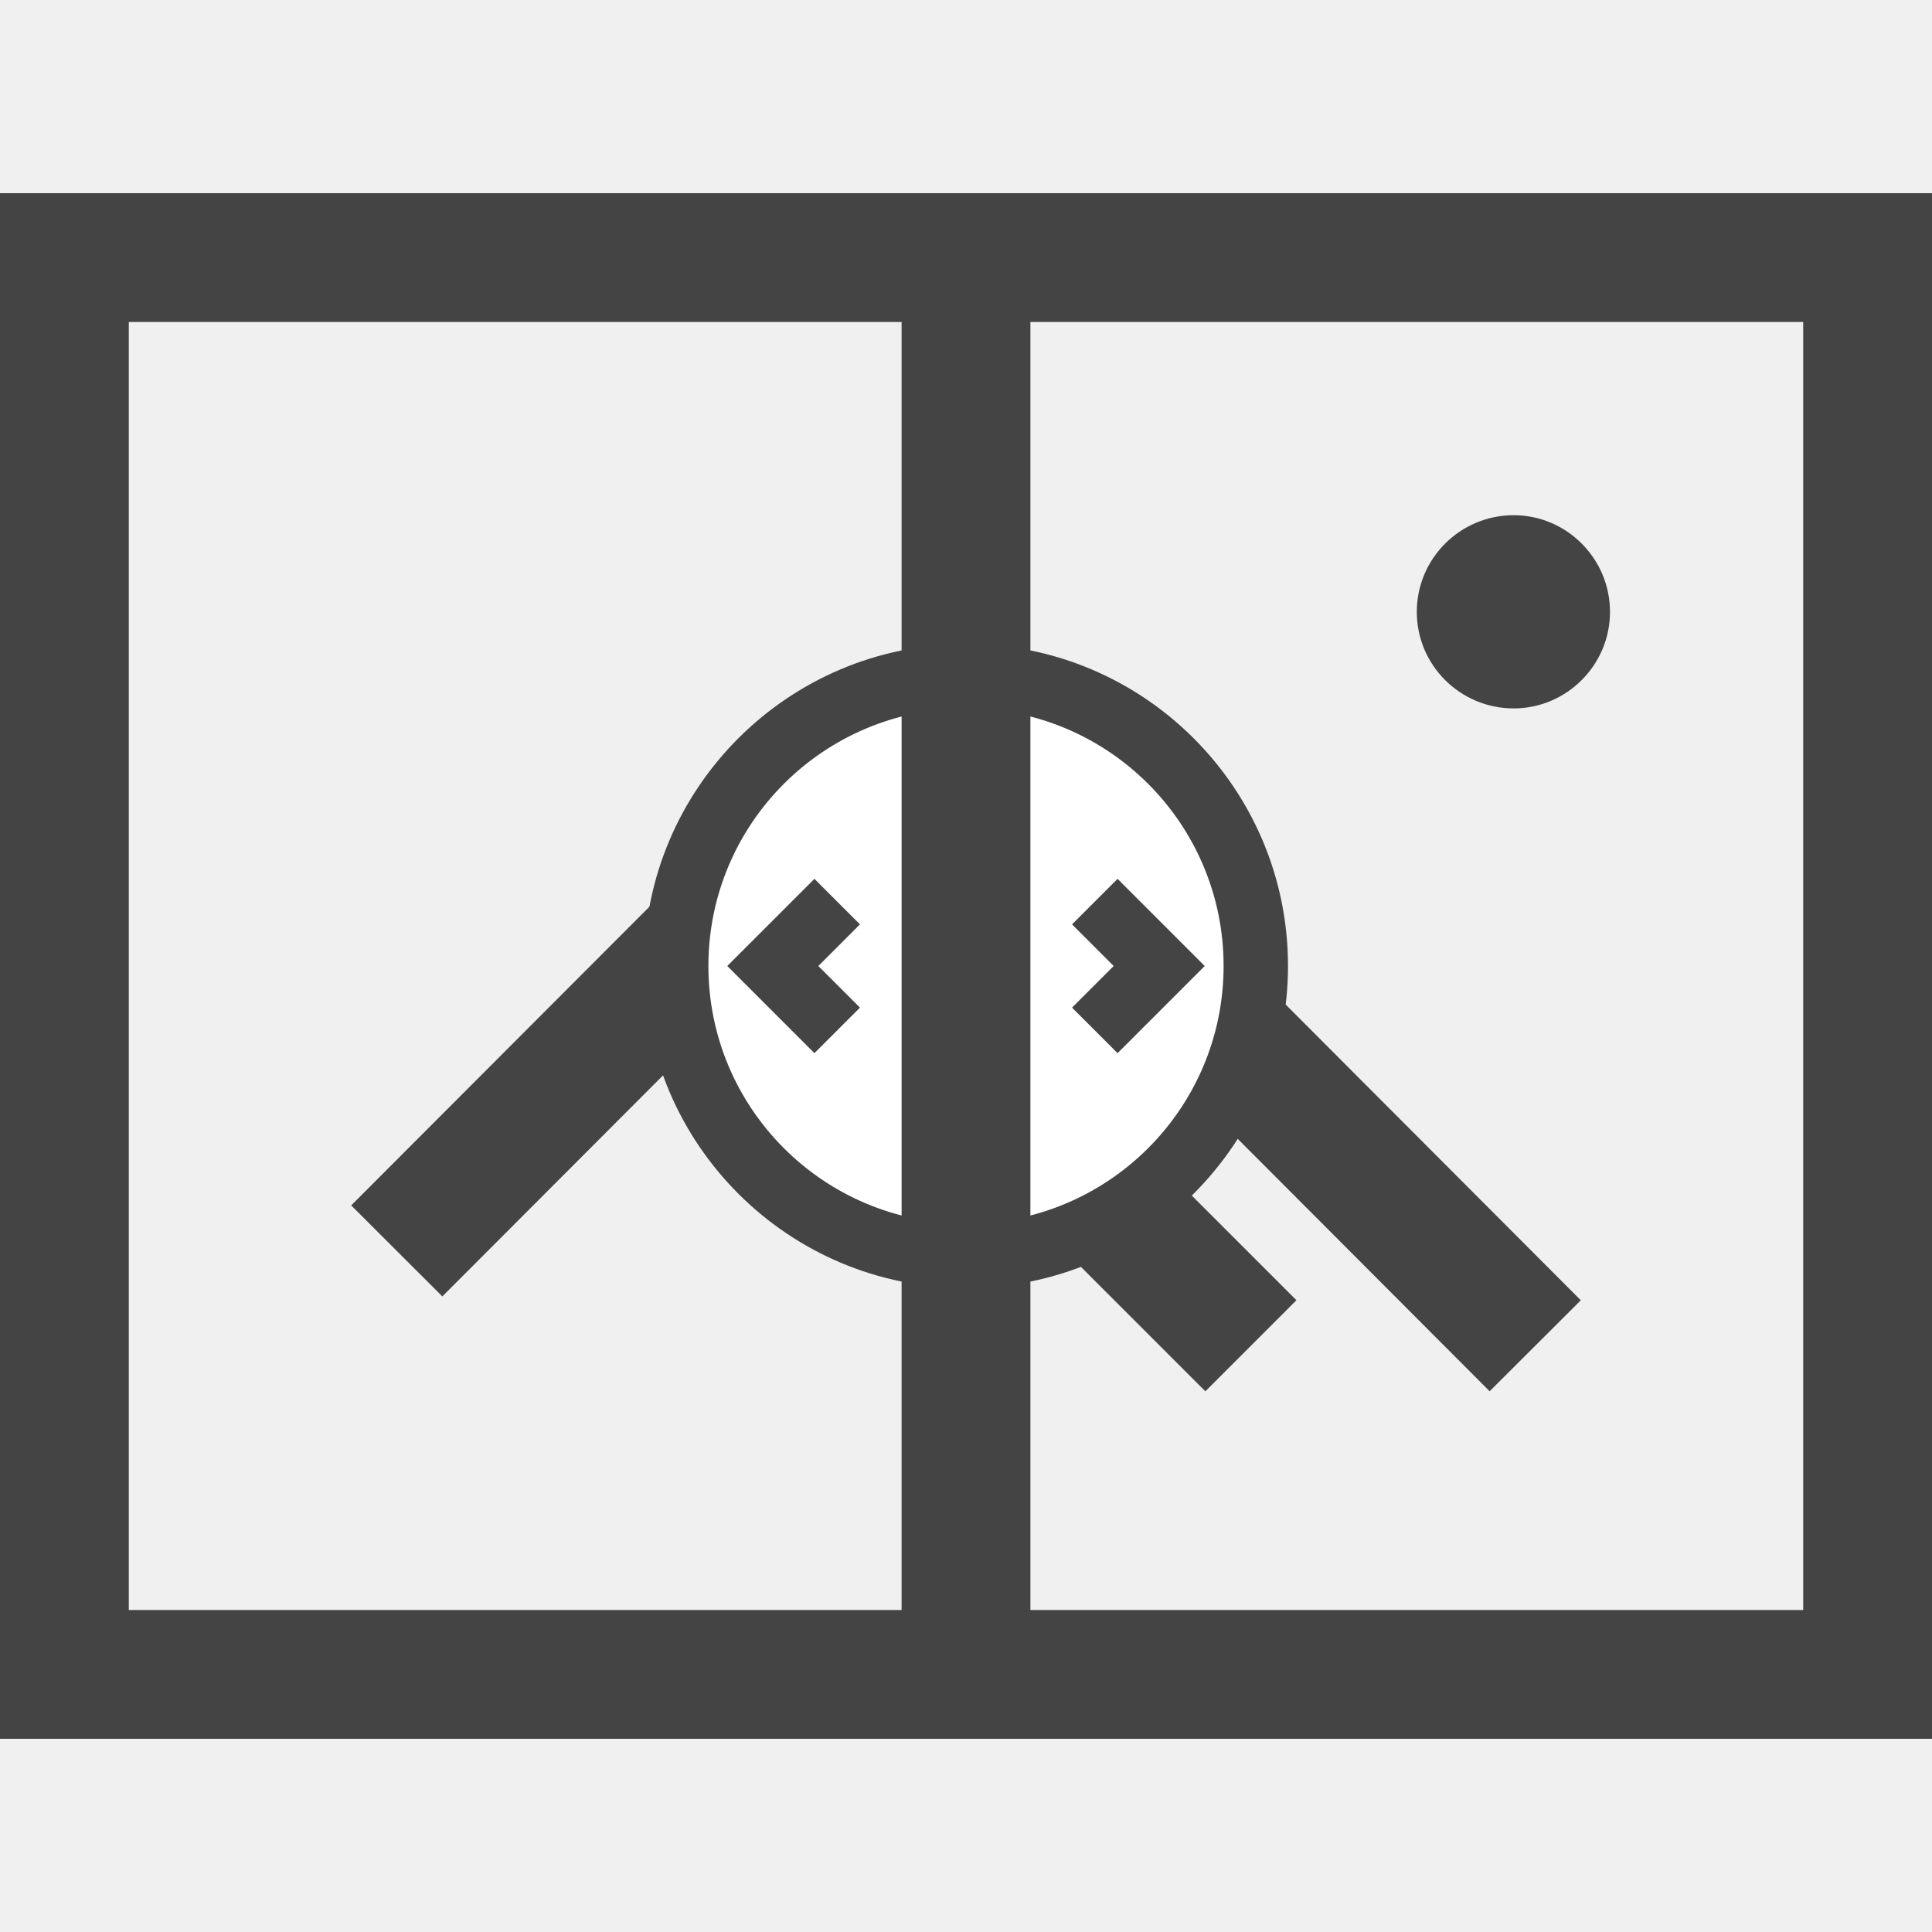
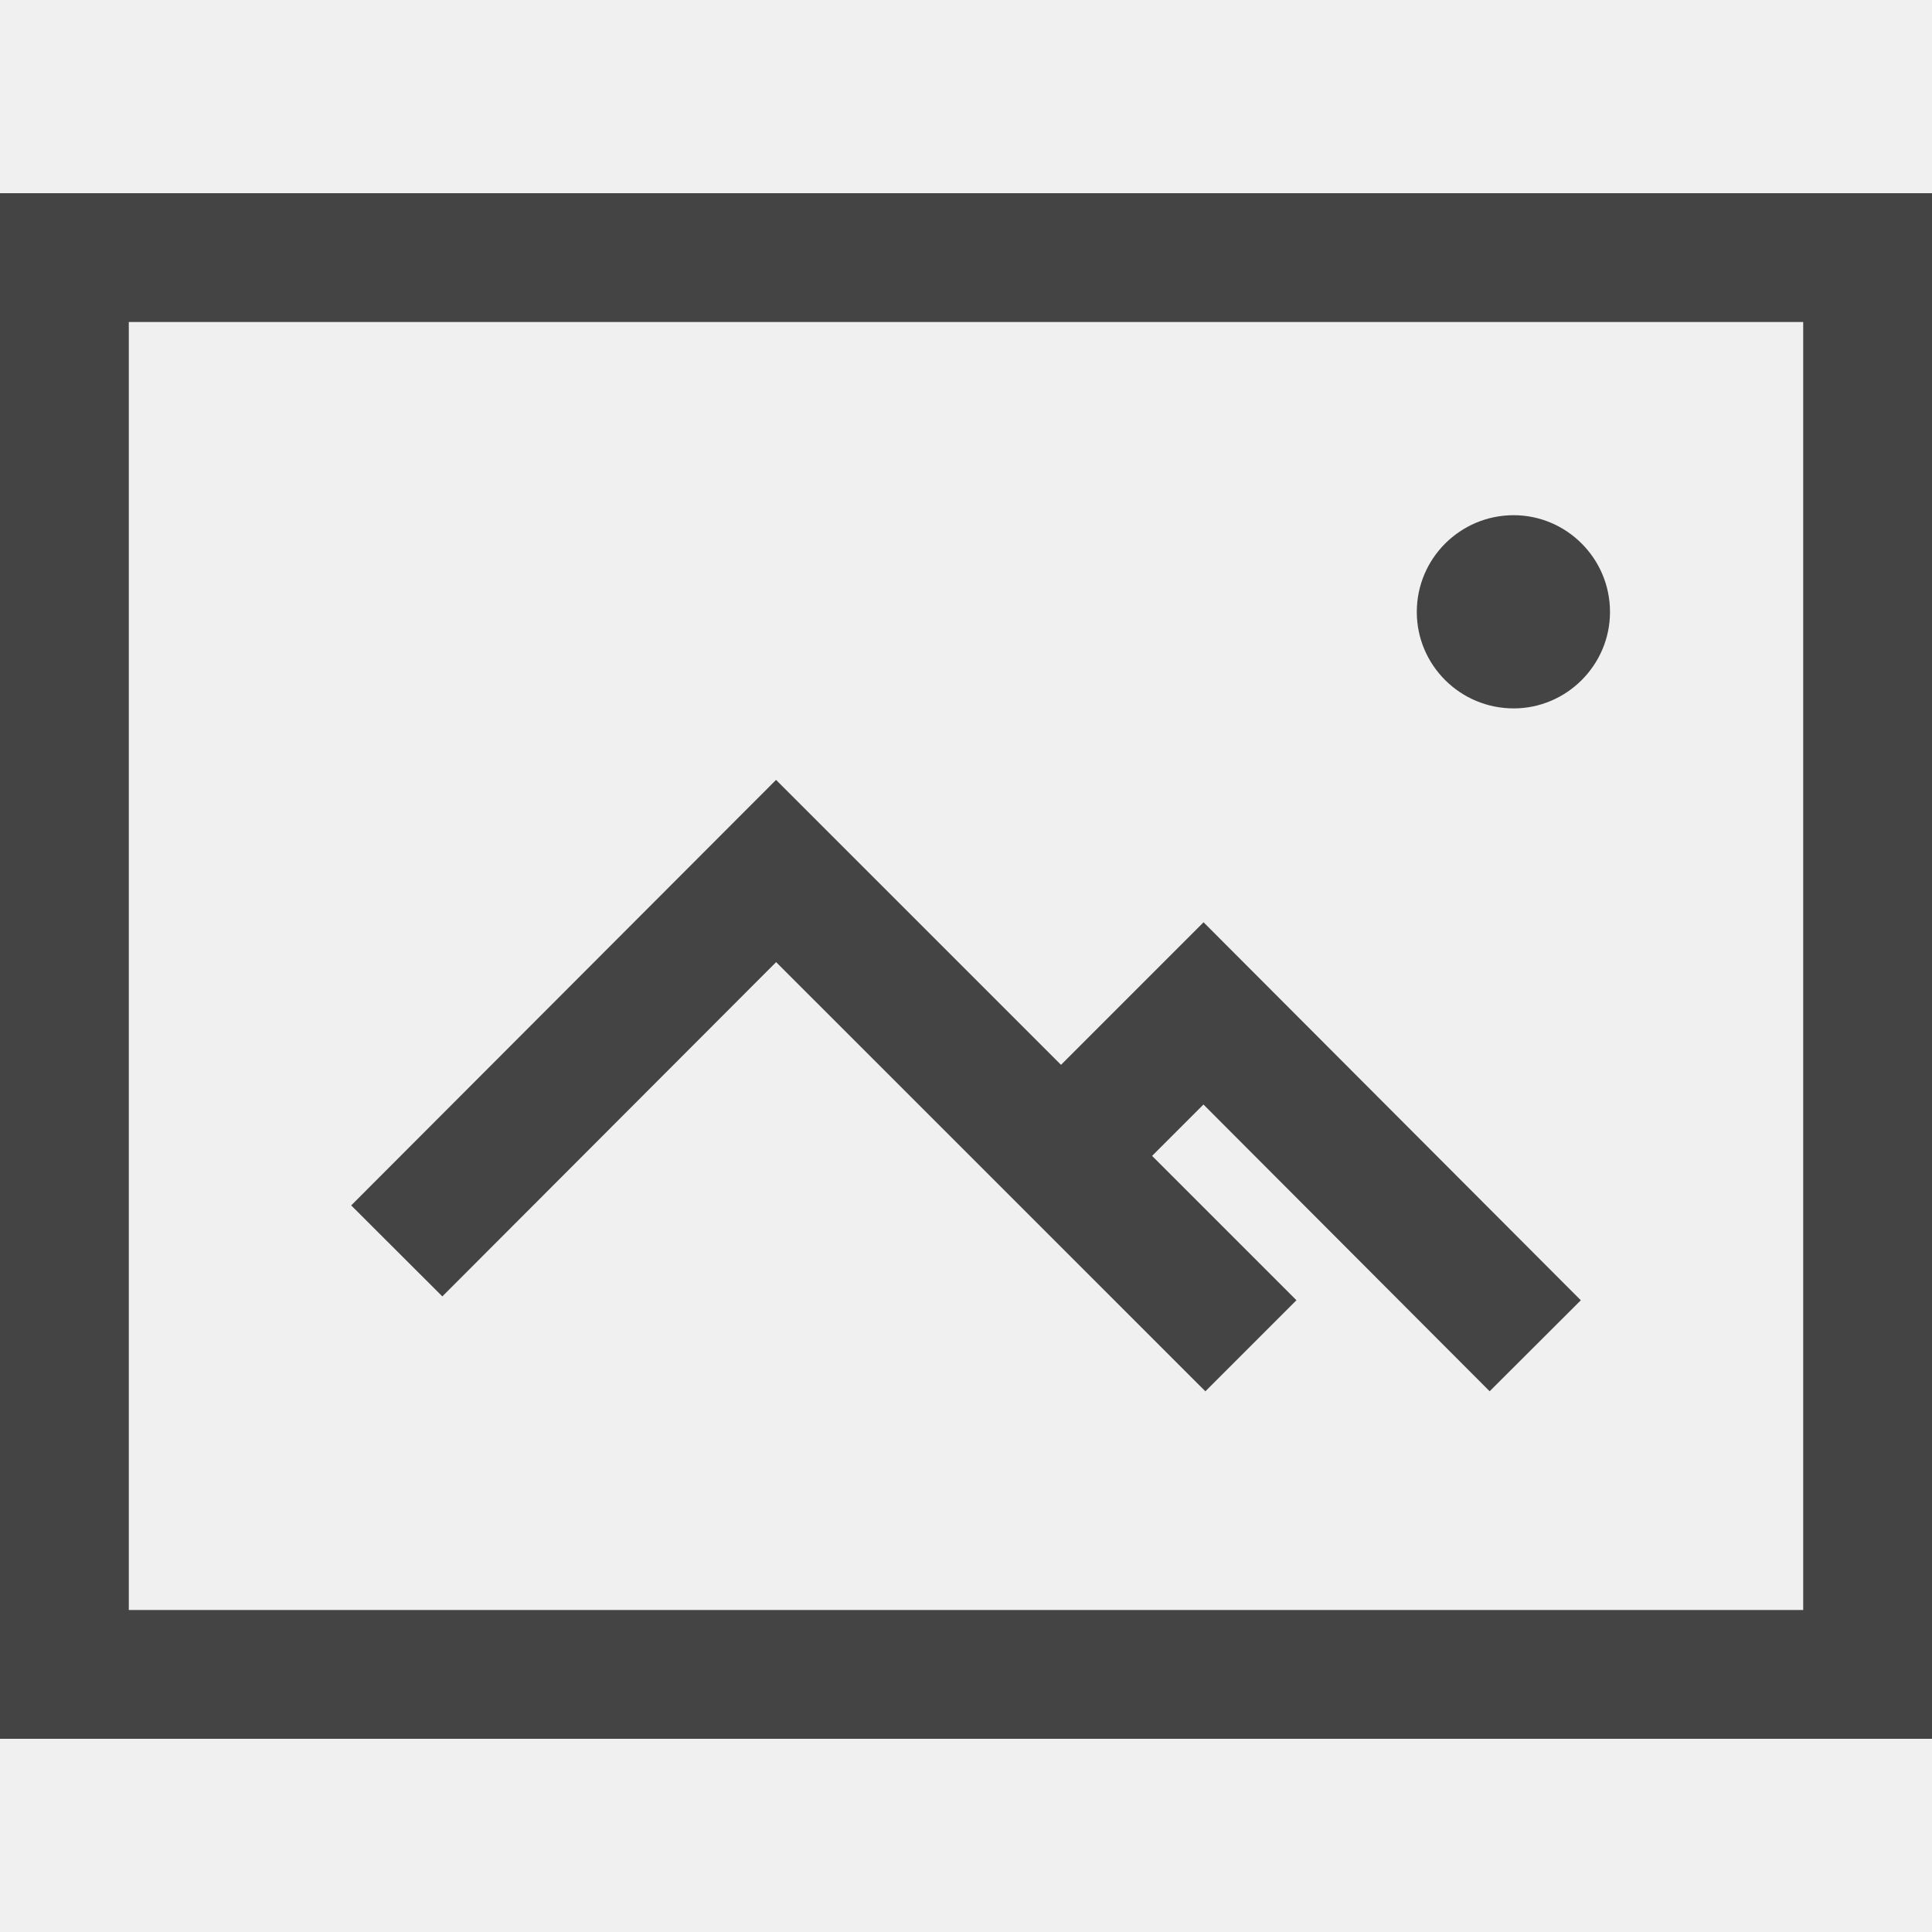
<svg xmlns="http://www.w3.org/2000/svg" width="30" height="30" viewBox="0 0 30 30">
  <polyline fill="none" stroke="#444" stroke-width="2" points="6.161,19.424 12.051,13.525 19.424,20.897 " />
  <path fill="#444" d="M23.504,8C24.325,8,25,8.672,25,9.502C25,10.328,24.325,11,23.504,11C22.674,11,22,10.329,22,9.502 C22,8.672,22.674,8,23.504,8z" />
  <rect x="1" y="4" fill="none" stroke="#444" stroke-width="2" width="28" height="22" />
  <polyline fill="none" stroke="#444" stroke-width="2" points="16.475,17.949 18.688,15.736 23.839,20.897 " />
-   <circle fill="#444" cx="15" cy="15" r="5" />
-   <circle fill="#fff" cx="15" cy="15" r="4" />
-   <line fill="none" stroke="#444" stroke-width="2" x1="15" y1="3" x2="15" y2="27" />
-   <polyline fill="none" stroke="#444" stroke-width="1" points="13,14 12,15 13,16 " />
-   <polyline fill="none" stroke="#444" stroke-width="1" points="17,14 18,15 17,16 " />
</svg>
